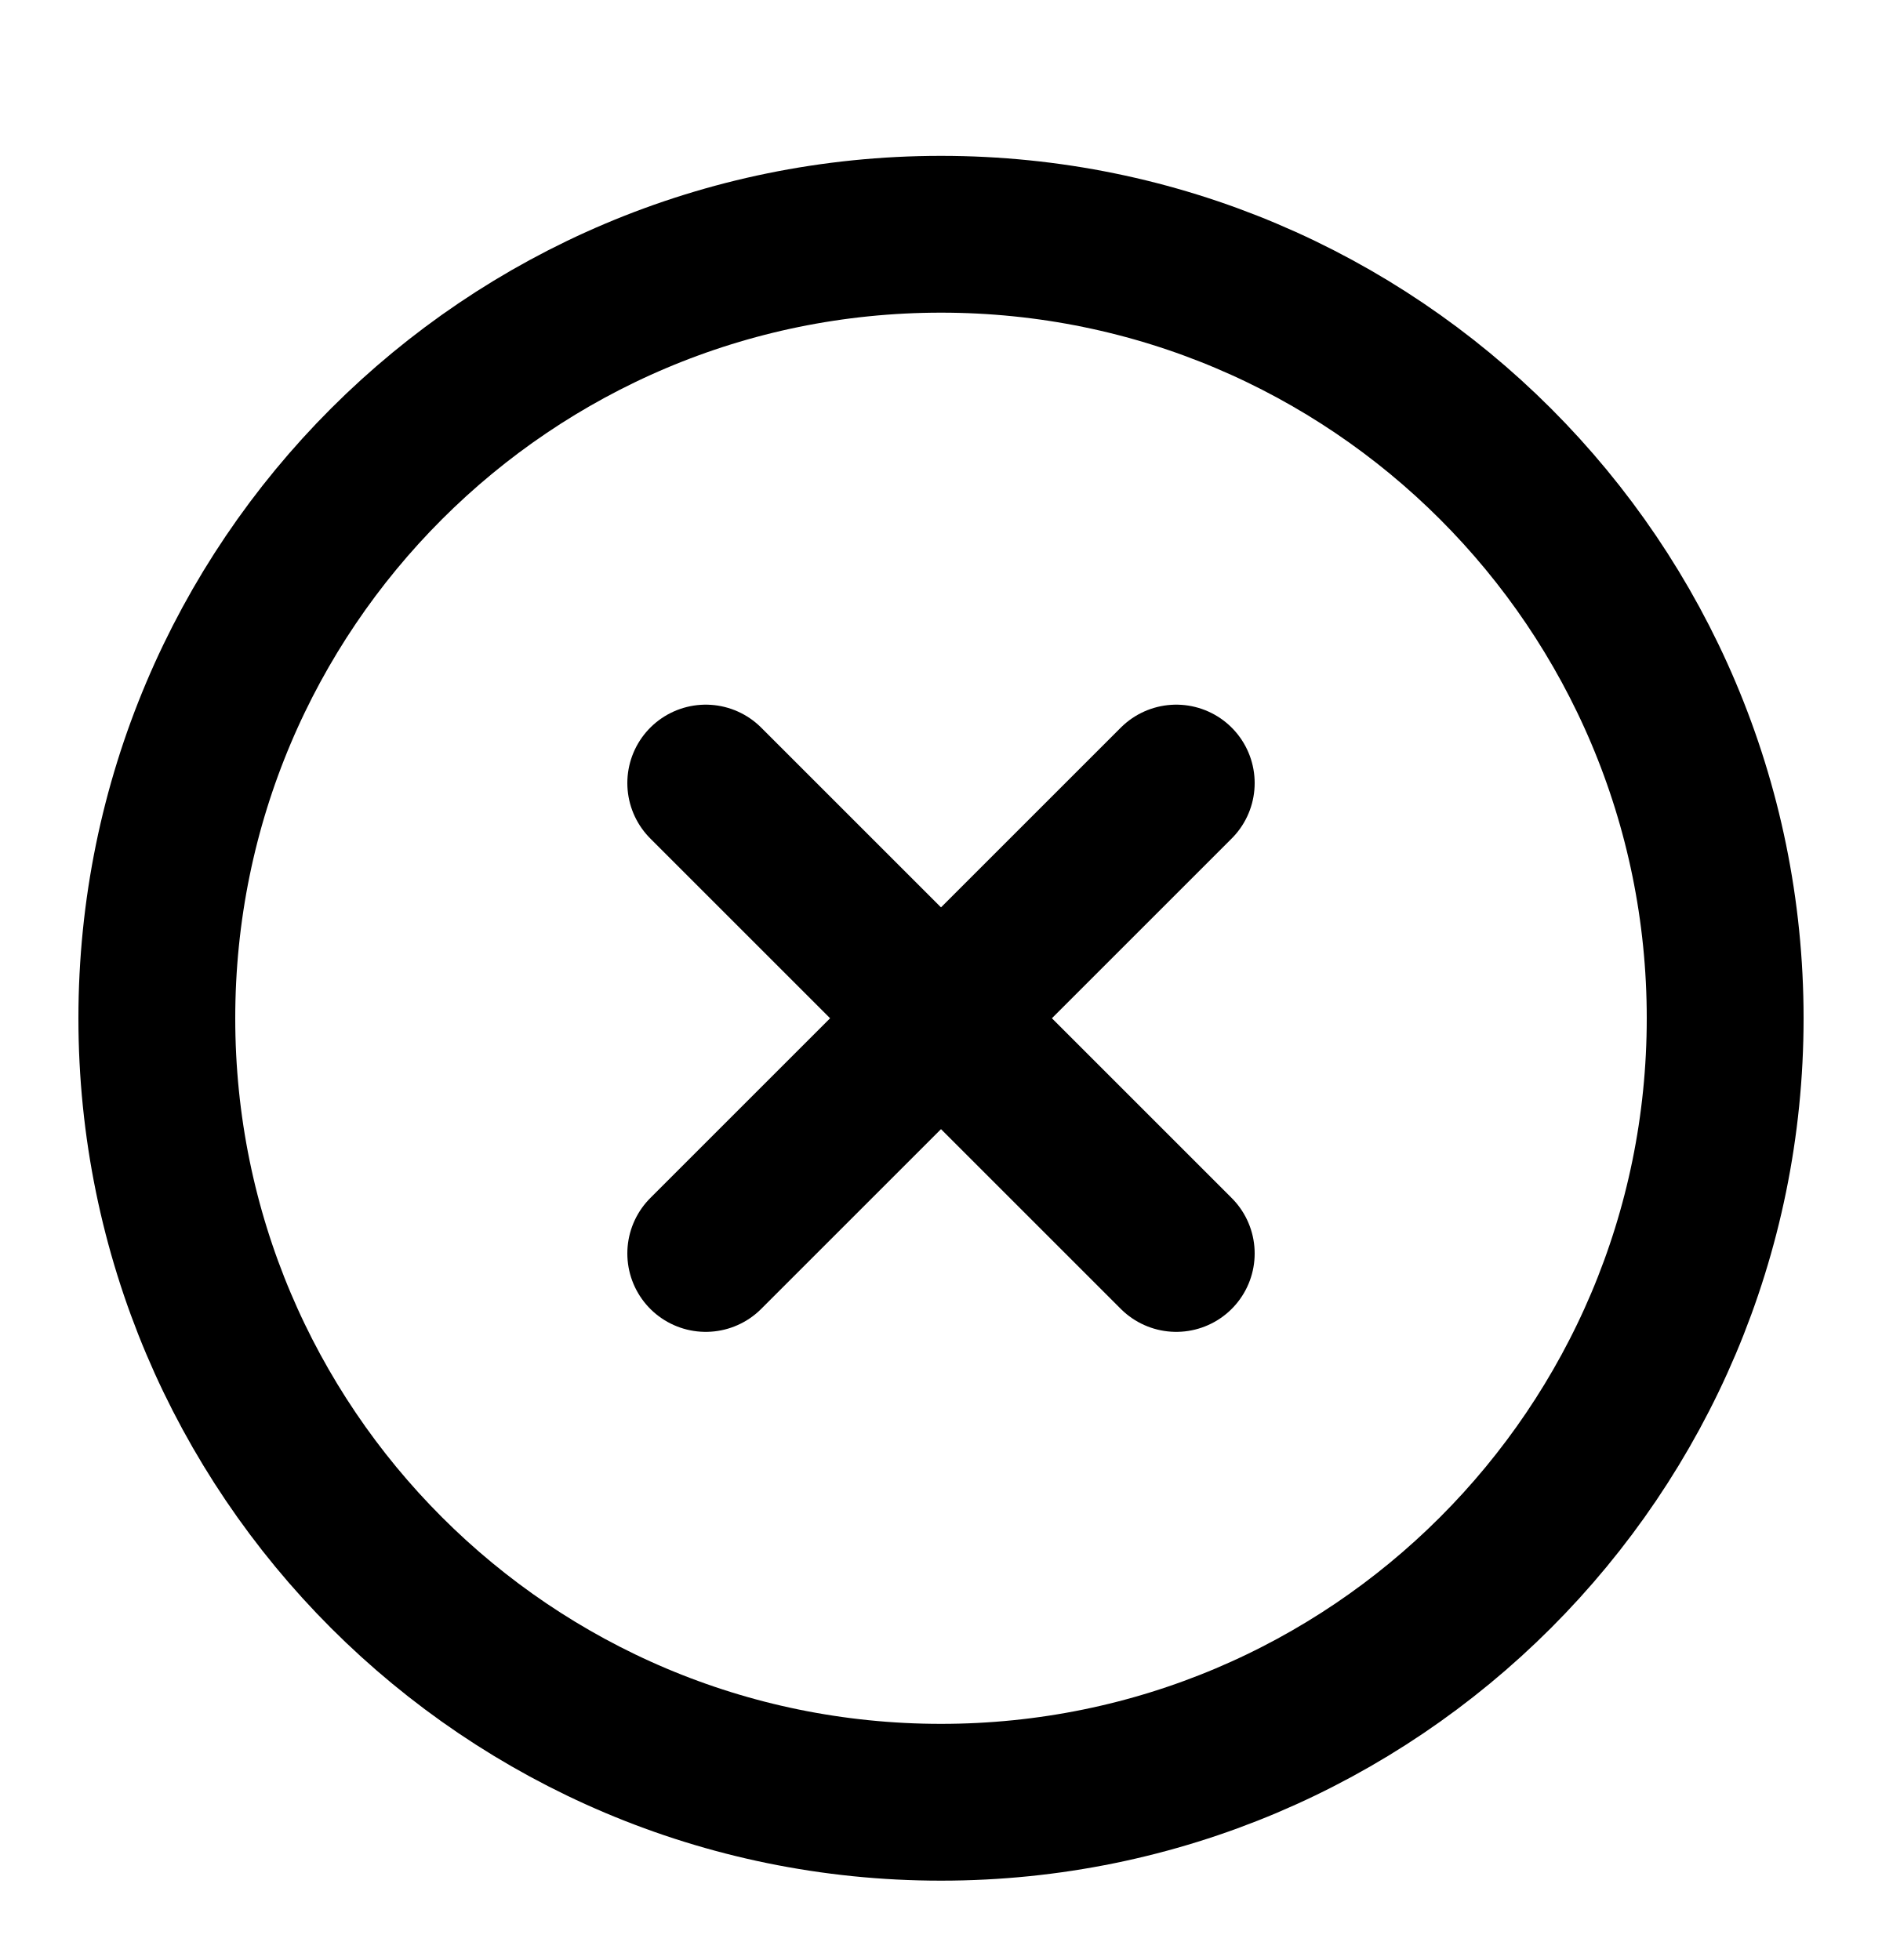
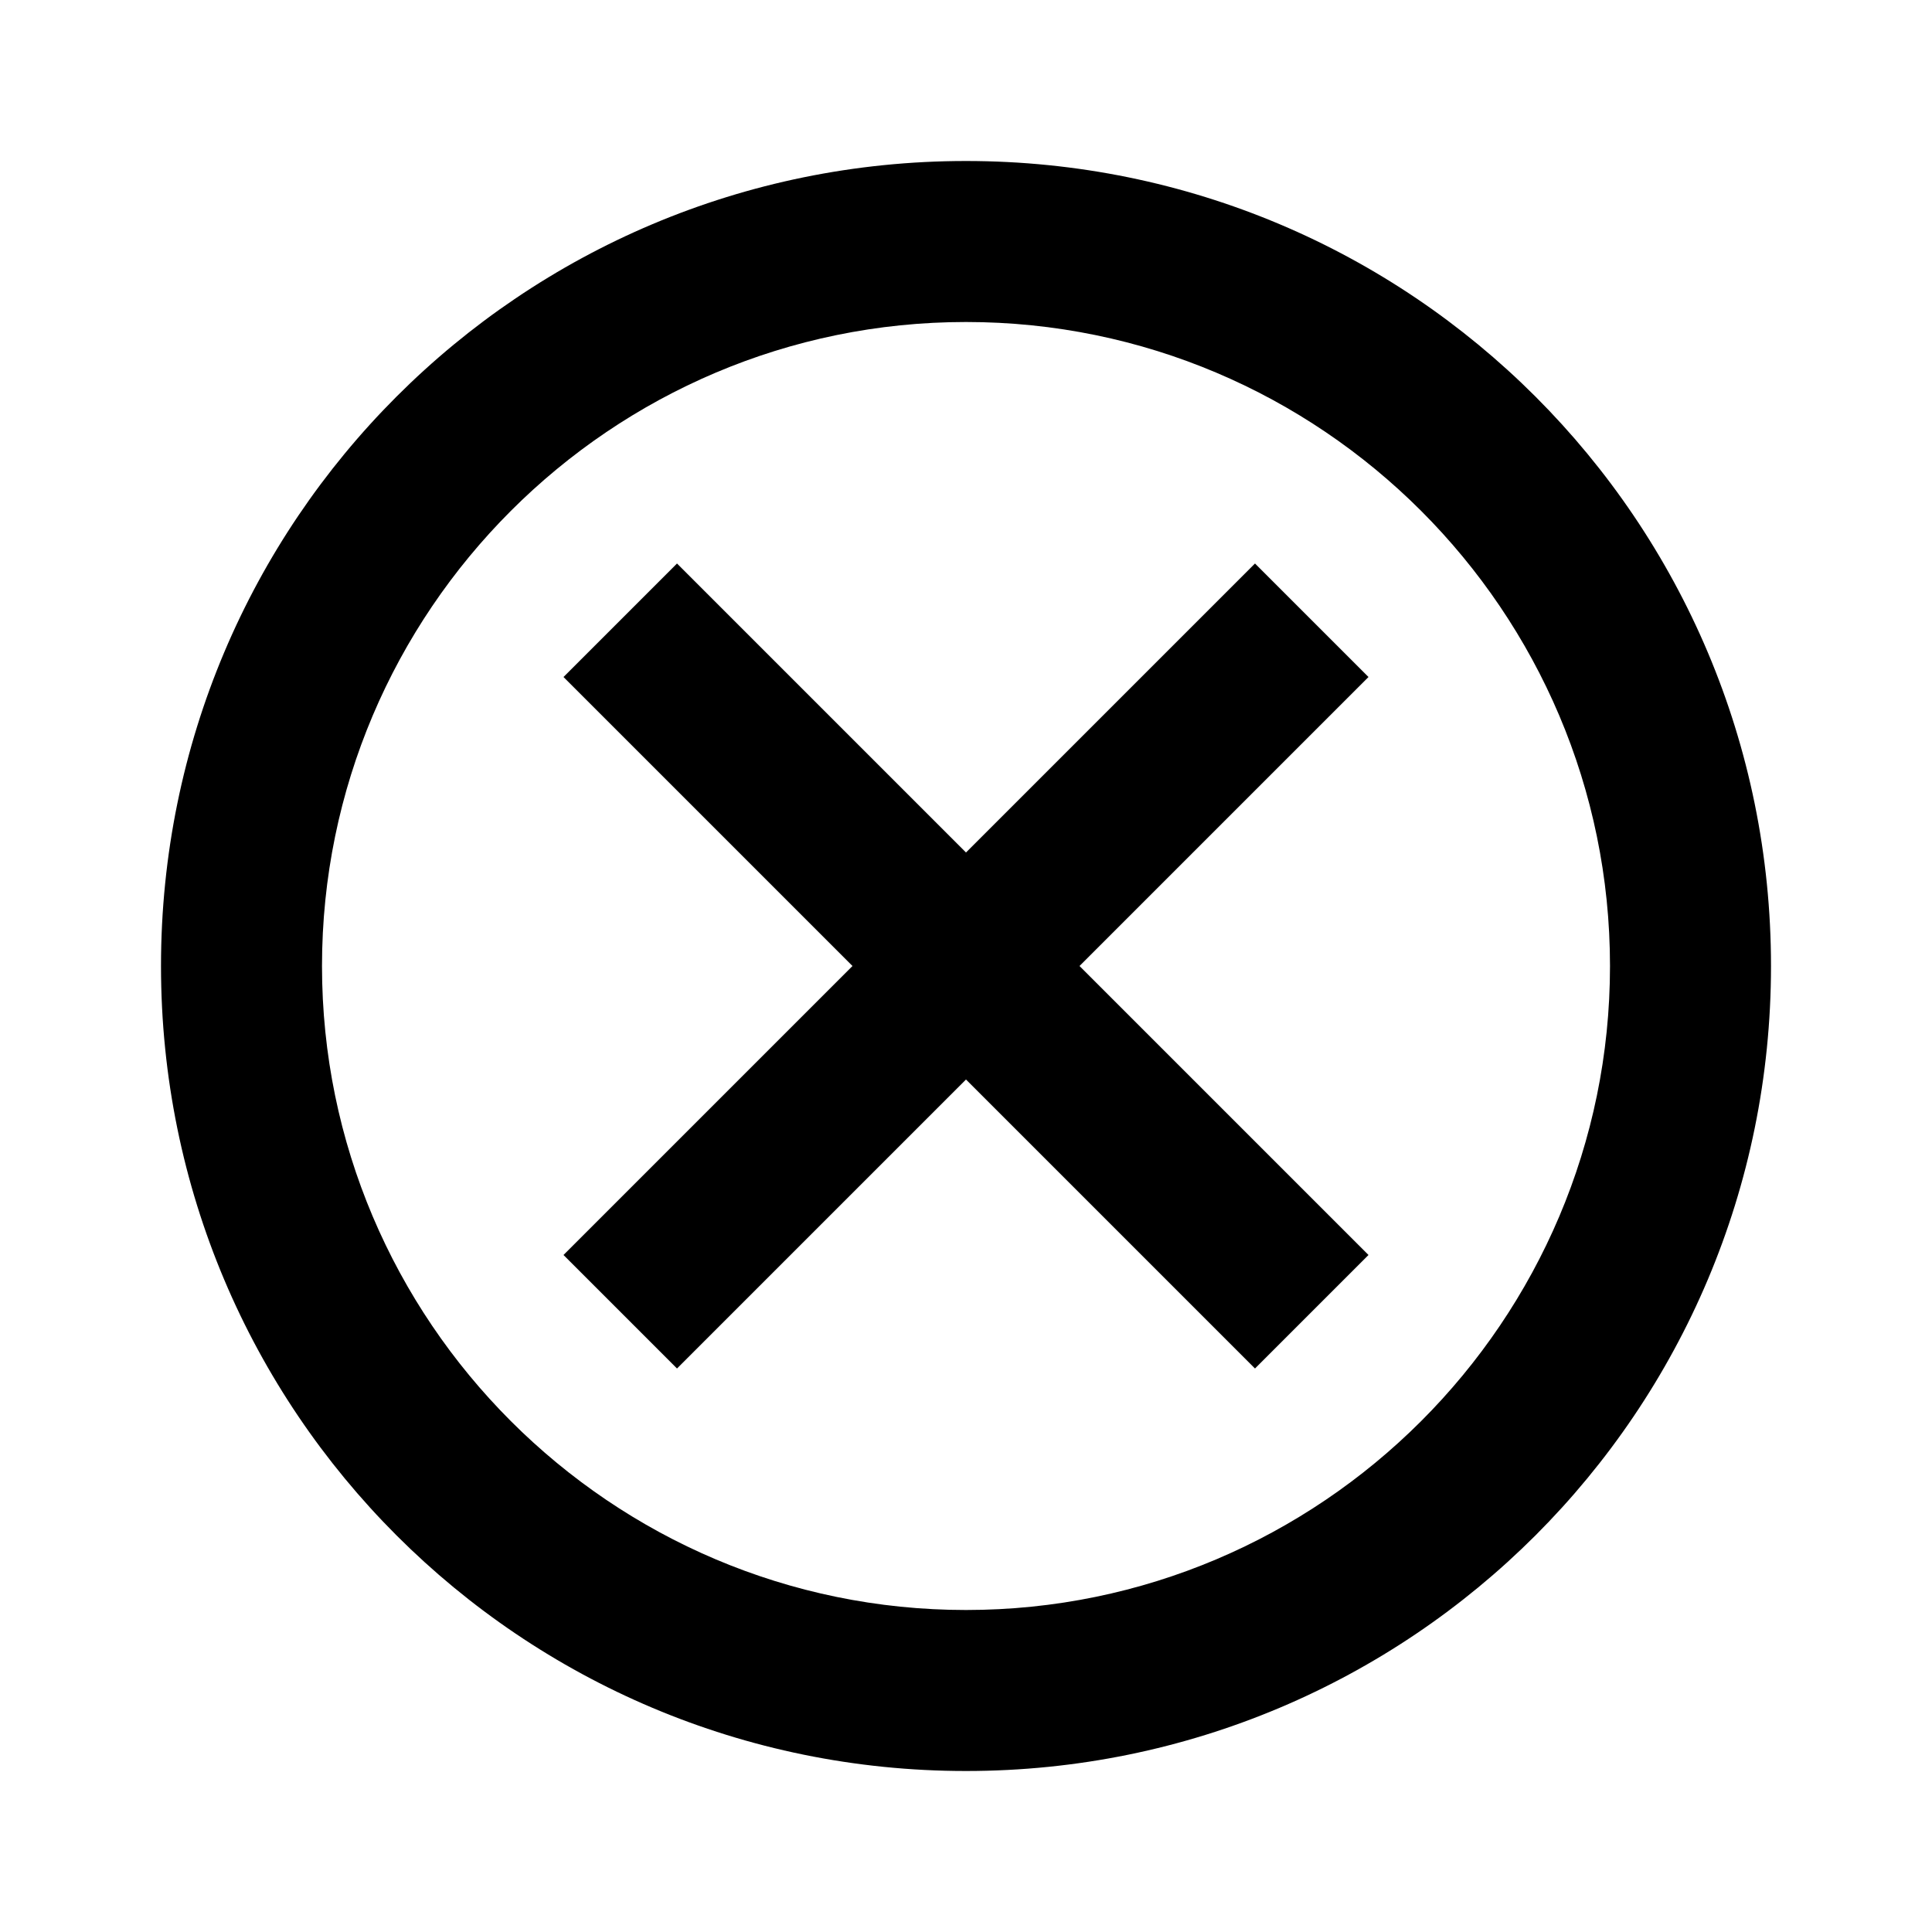
- <svg xmlns="http://www.w3.org/2000/svg" id="close-circle" width="24" height="25" viewBox="0 0 24 25" fill="none">
-   <path d="M12 22.988C17.523 22.988 22 18.511 22 12.988C22 7.465 17.523 2.988 12 2.988C6.477 2.988 2 7.465 2 12.988C2 18.511 6.477 22.988 12 22.988Z" stroke="currentColor" stroke-width="2" stroke-linecap="round" stroke-linejoin="round" />
-   <path d="M15 9.988L9 15.988" stroke="currentColor" stroke-width="2" stroke-linecap="round" stroke-linejoin="round" />
-   <path d="M9 9.988L15 15.988" stroke="currentColor" stroke-width="2" stroke-linecap="round" stroke-linejoin="round" />
+ <svg xmlns="http://www.w3.org/2000/svg" id="close-circle" width="24" height="24" viewBox="0 0 24 24" fill="none">
+   <path d="M12 2C6.47 2 2 6.47 2 12C2 17.53 6.47 22 12 22C17.53 22 22 17.53 22 12C22 6.47 17.53 2 12 2ZM12 20C7.59 20 4 16.41 4 12C4 7.59 7.59 4 12 4C16.41 4 20 7.59 20 12C20 16.41 16.41 20 12 20ZM15.59 7L12 10.59L8.41 7L7 8.41L10.59 12L7 15.59L8.41 17L12 13.41L15.59 17L17 15.59L13.41 12L17 8.41L15.59 7Z" fill="black" />
</svg>
